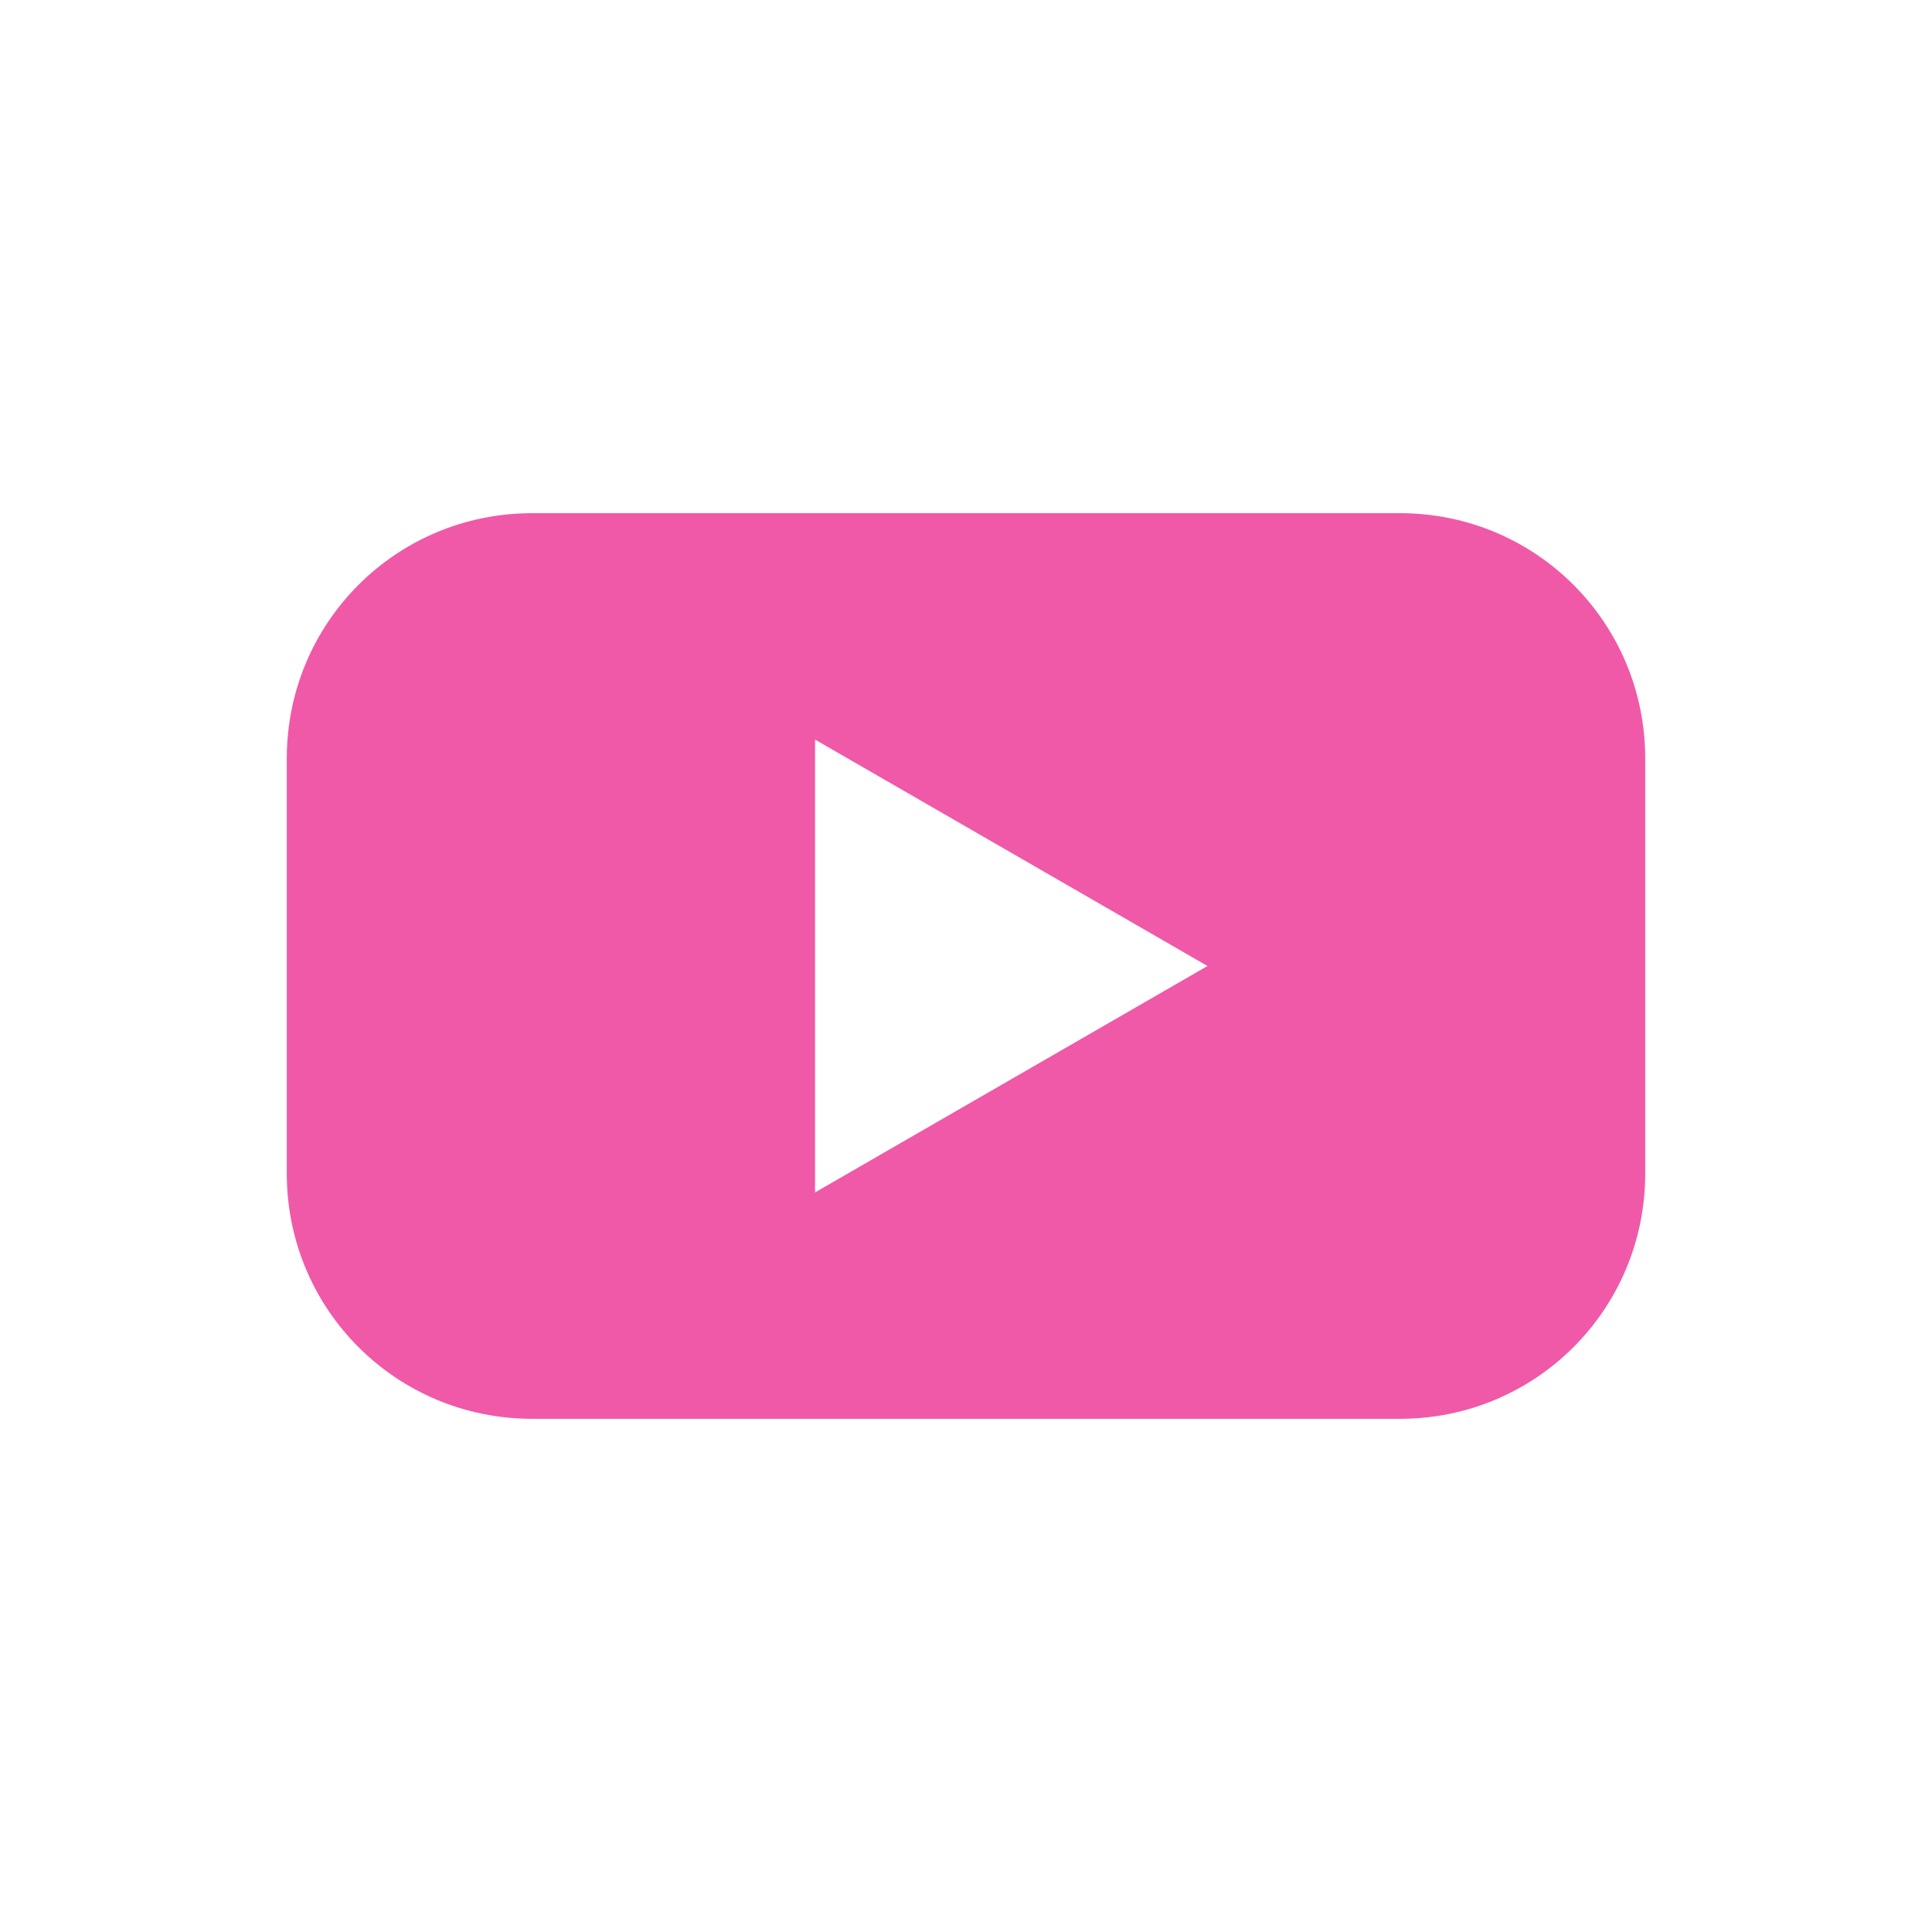
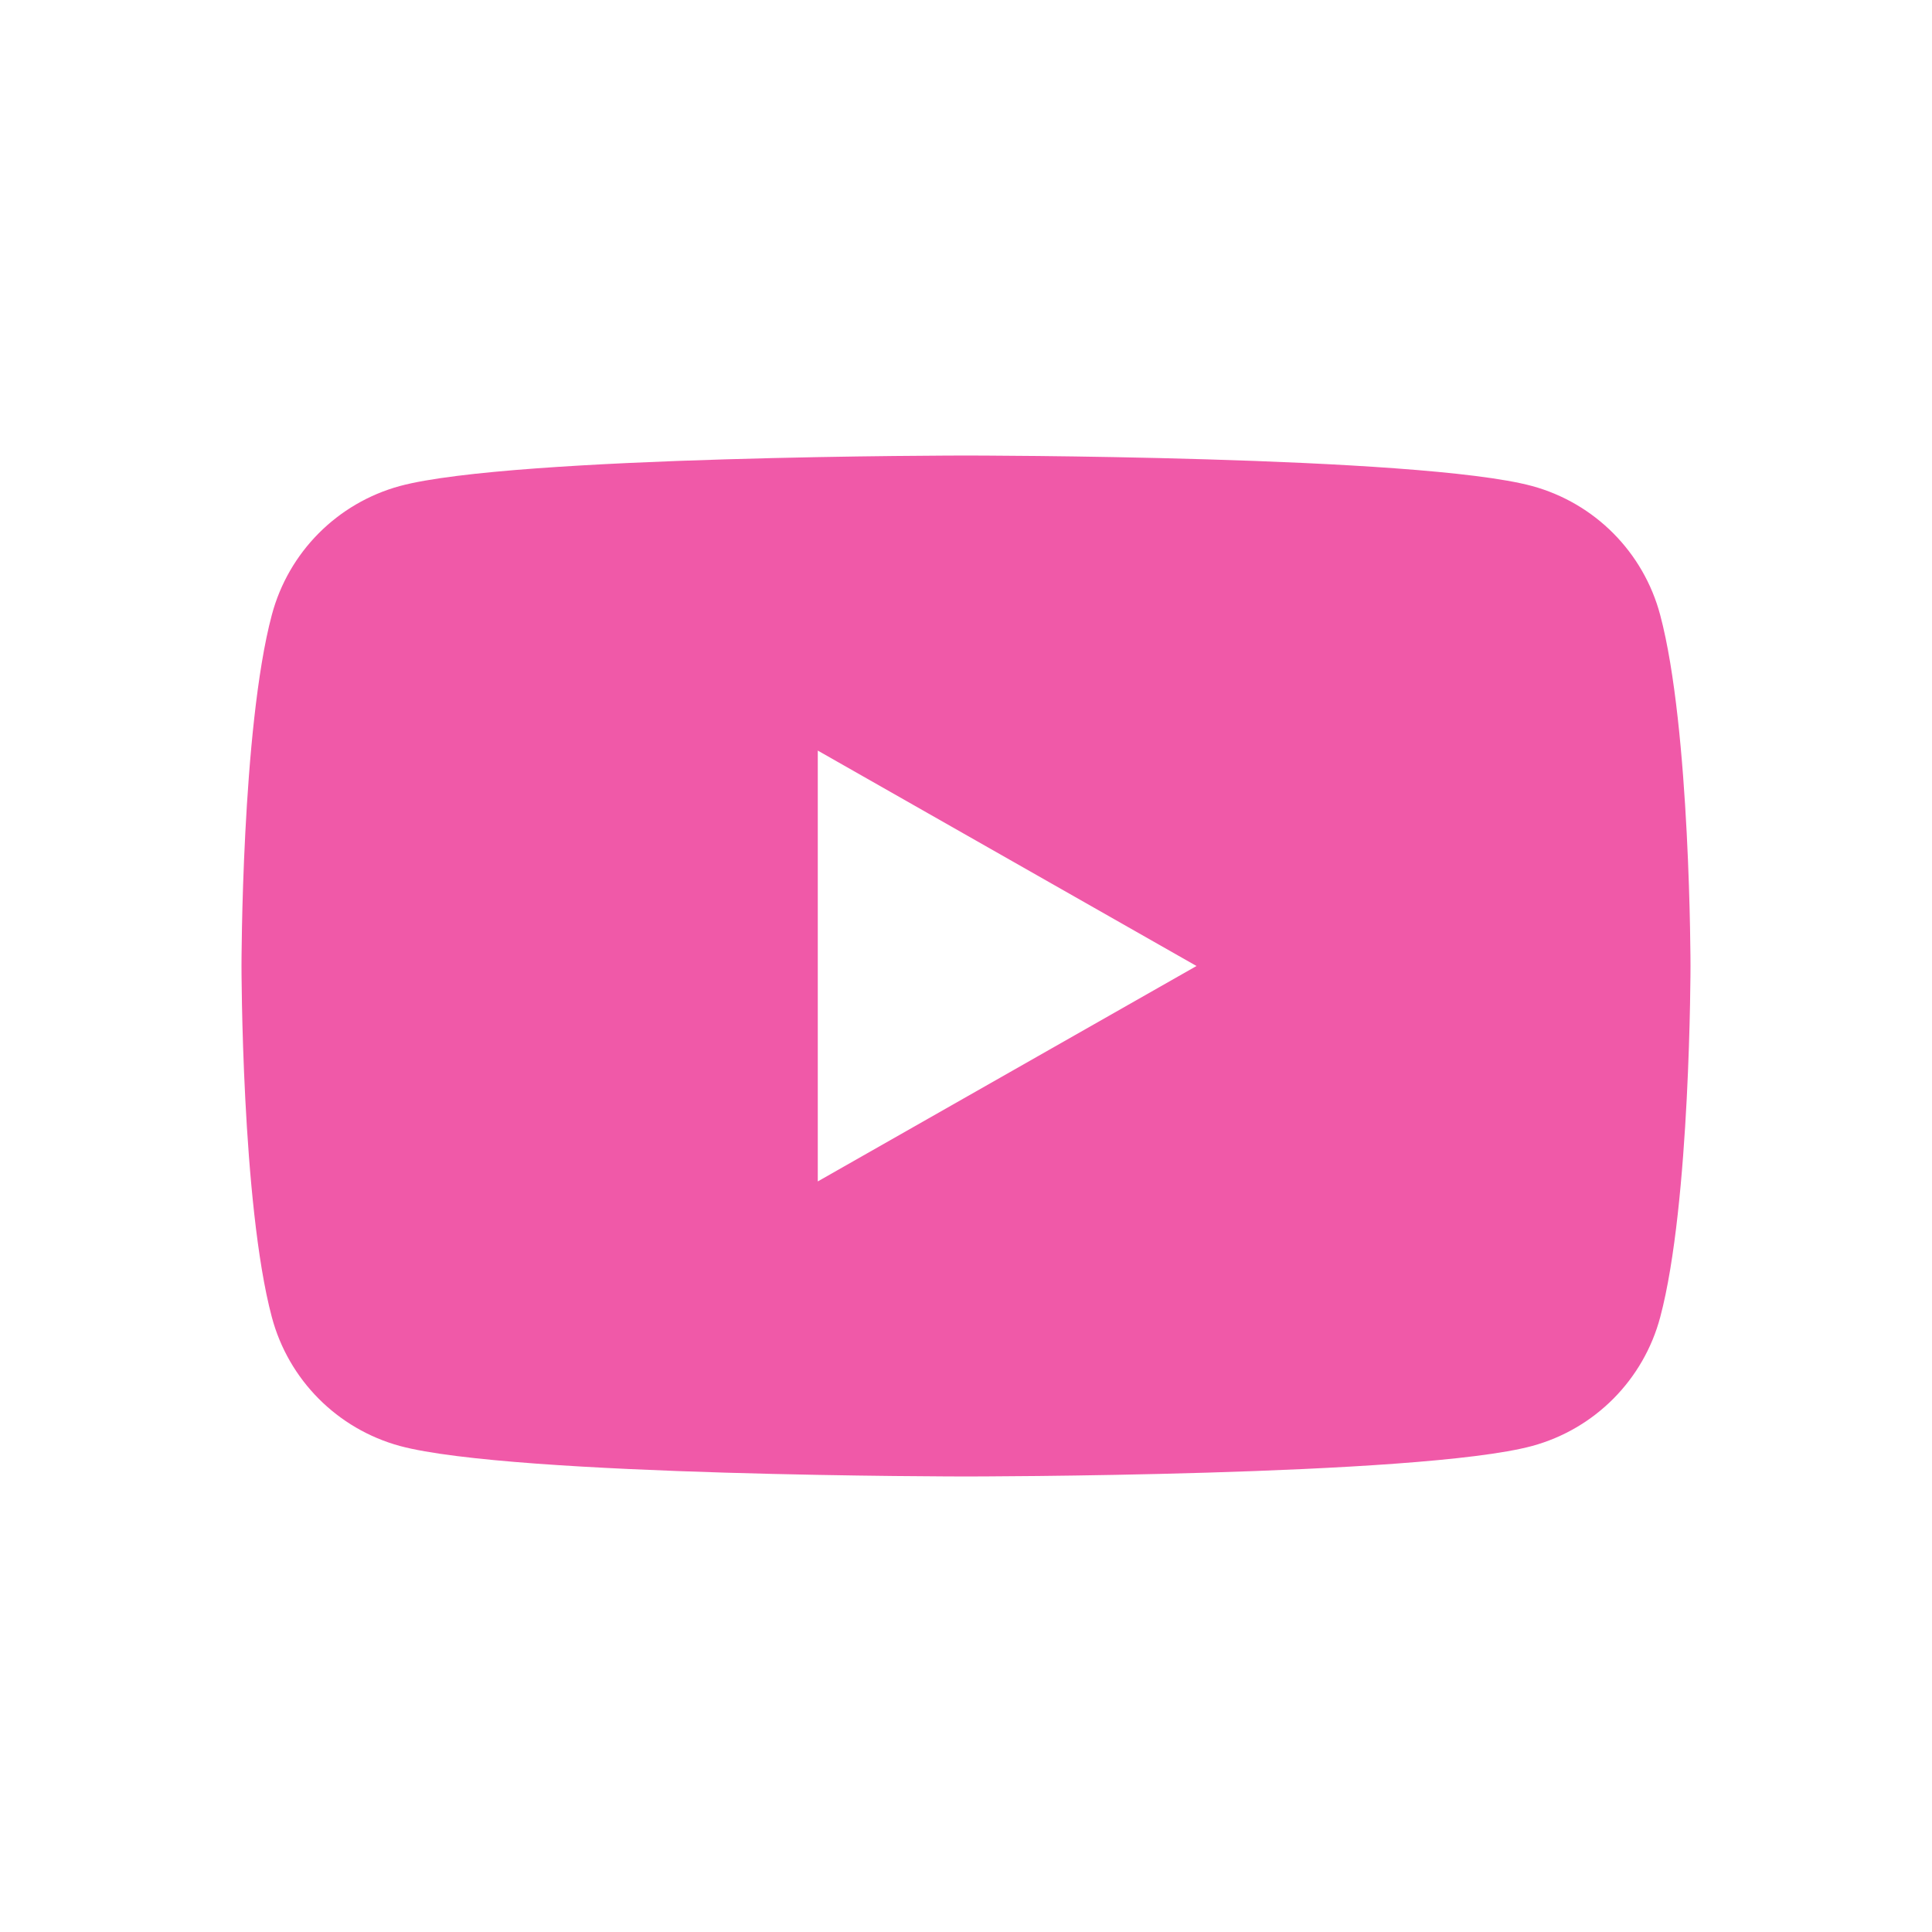
<svg xmlns="http://www.w3.org/2000/svg" width="1024" height="1024" viewBox="0 0 1024 1024">
-   <path fill-rule="evenodd" d="M 282 272 H 742 C 814 272 872 330 872 402 V 622 C 872 694 814 752 742 752 H 282 C 210 752 152 694 152 622 V 402 C 152 330 210 272 282 272 Z M 432 392 V 632 L 640 512 Z" fill="#F059A8" />
+   <path transform="translate(128 128) scale(32)" fill-rule="evenodd" d="M23.498 6.186a3.016 3.016 0 0 0-2.122-2.136C19.505 3.545 12 3.545 12 3.545s-7.505 0-9.377.505A3.017 3.017 0 0 0 .502 6.186C0 8.07 0 12 0 12s0 3.93.502 5.814a3.016 3.016 0 0 0 2.122 2.136c1.871.505 9.376.505 9.376.505s7.505 0 9.377-.505a3.015 3.015 0 0 0 2.122-2.136C24 15.93 24 12 24 12s0-3.93-.502-5.814zM9.545 15.568V8.432L15.818 12l-6.273 3.568z" fill="#F059A8" />
</svg>
